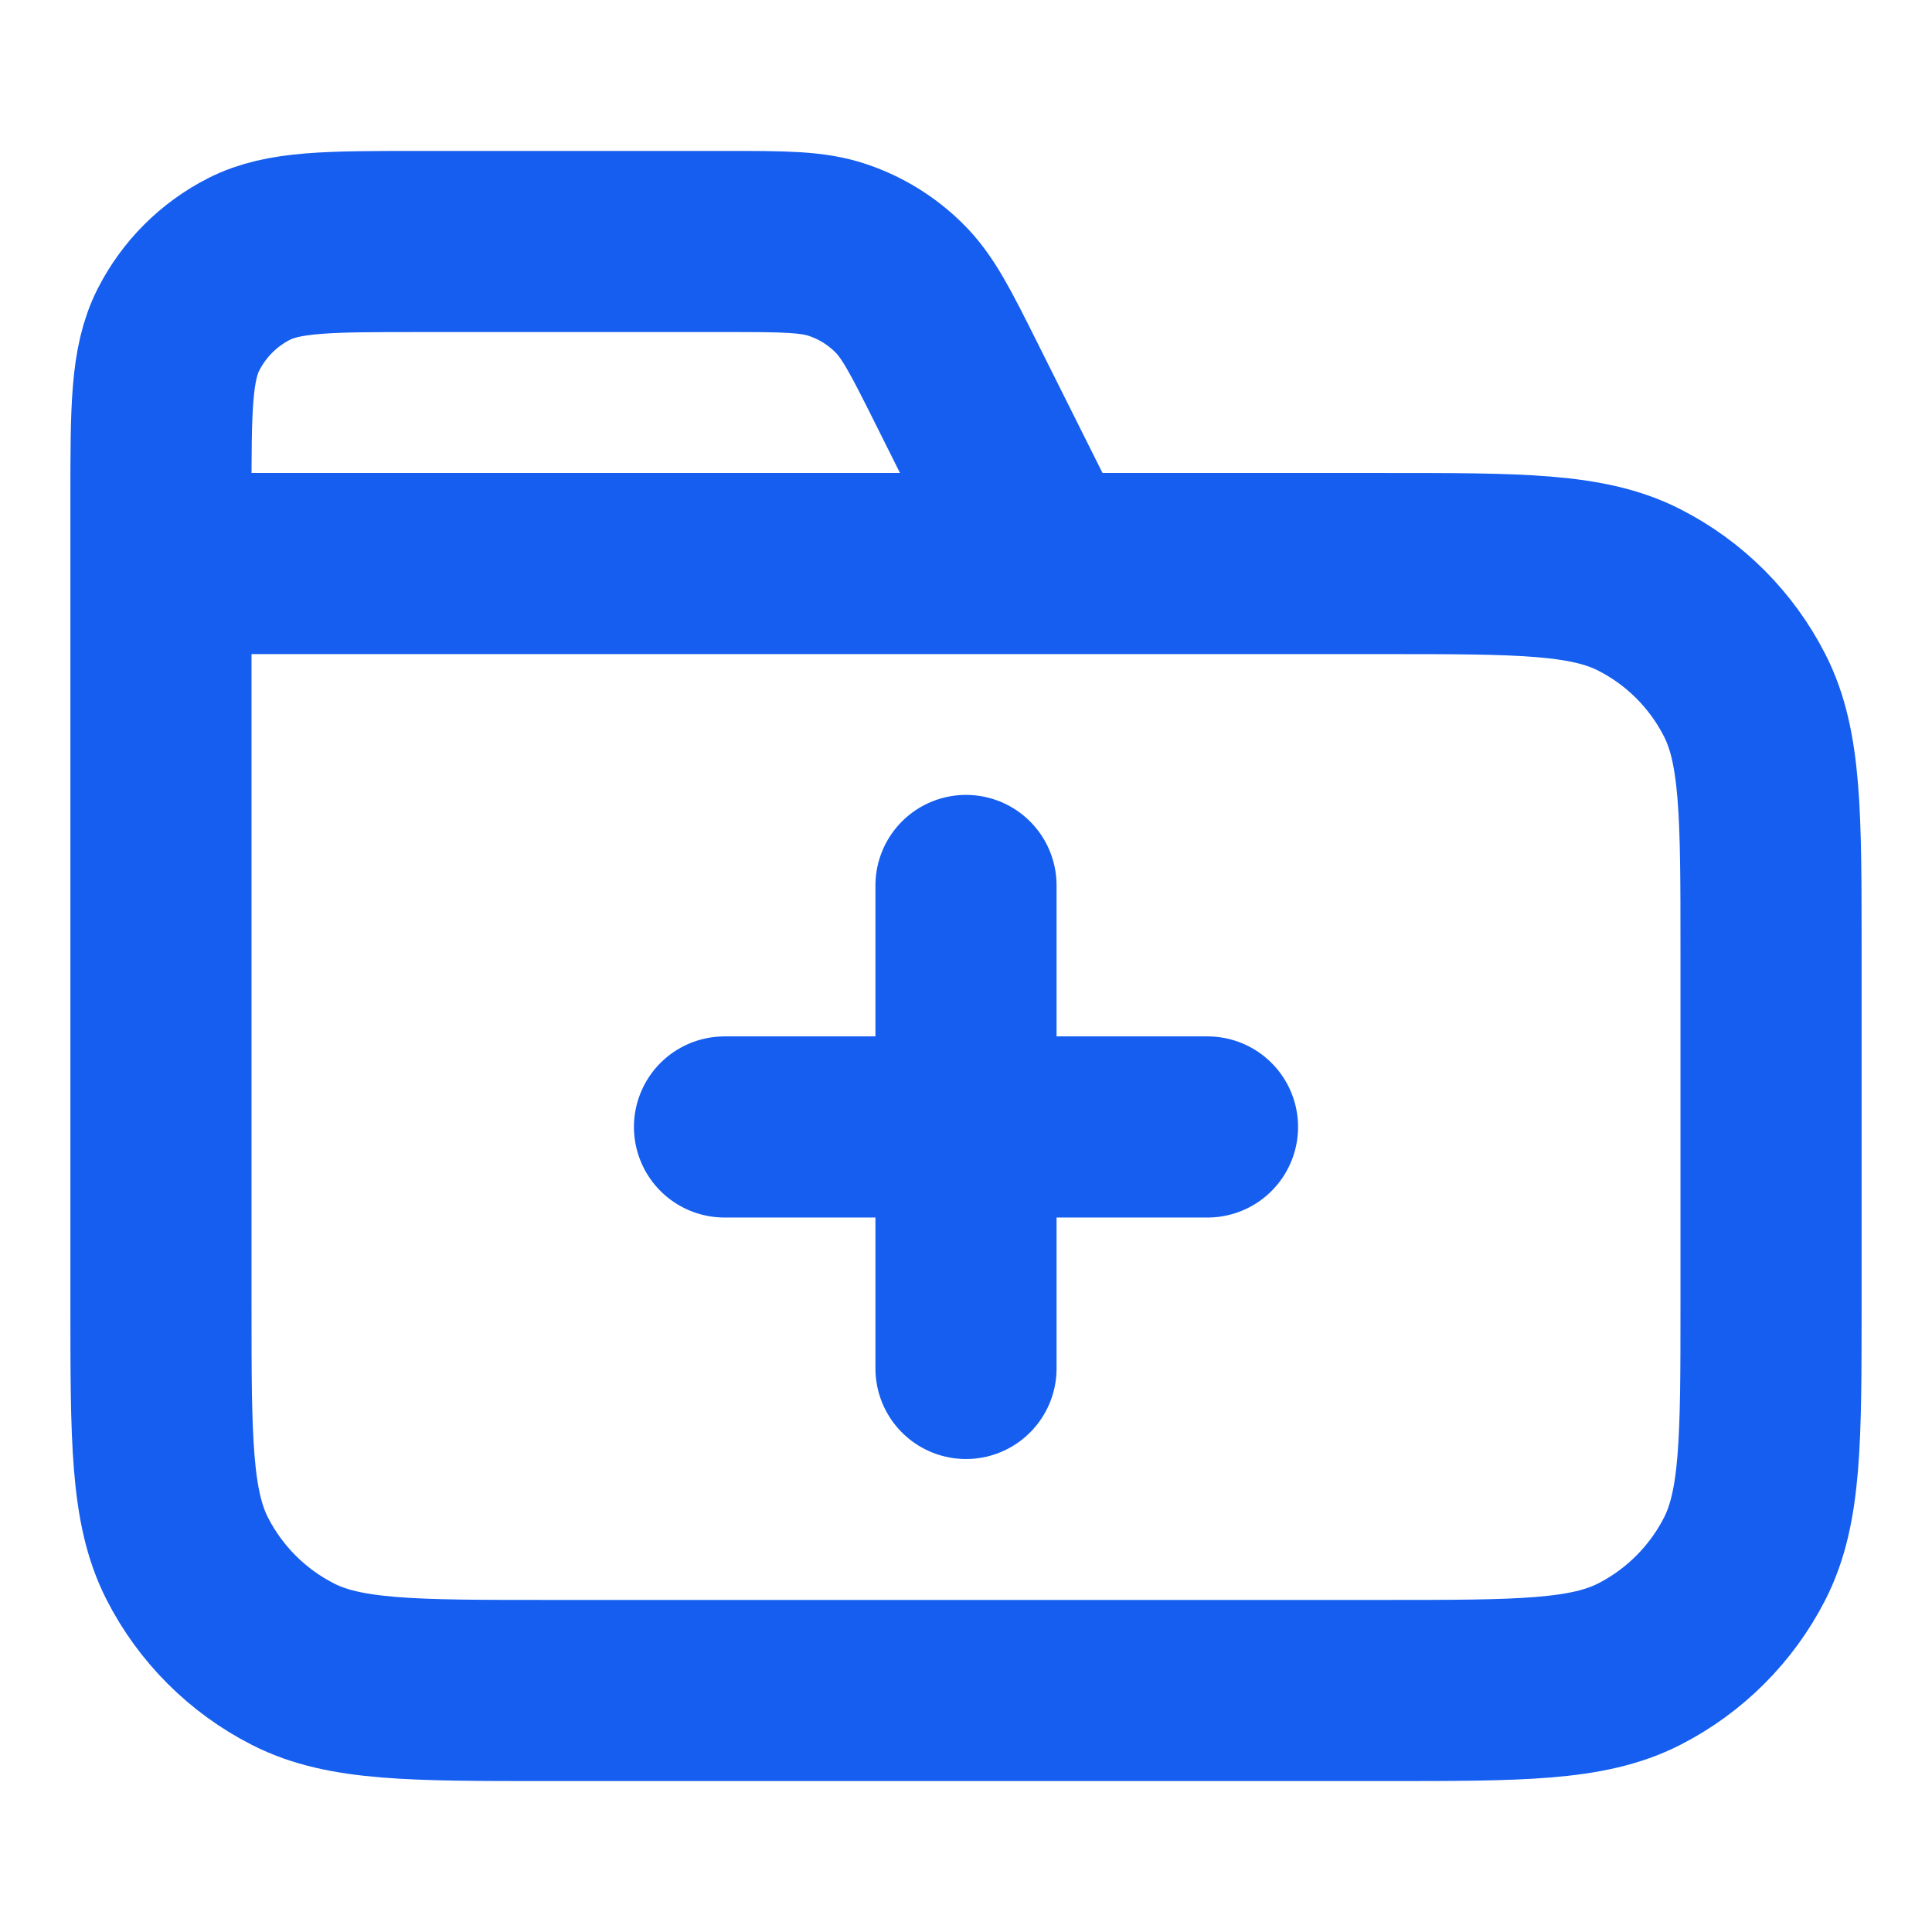
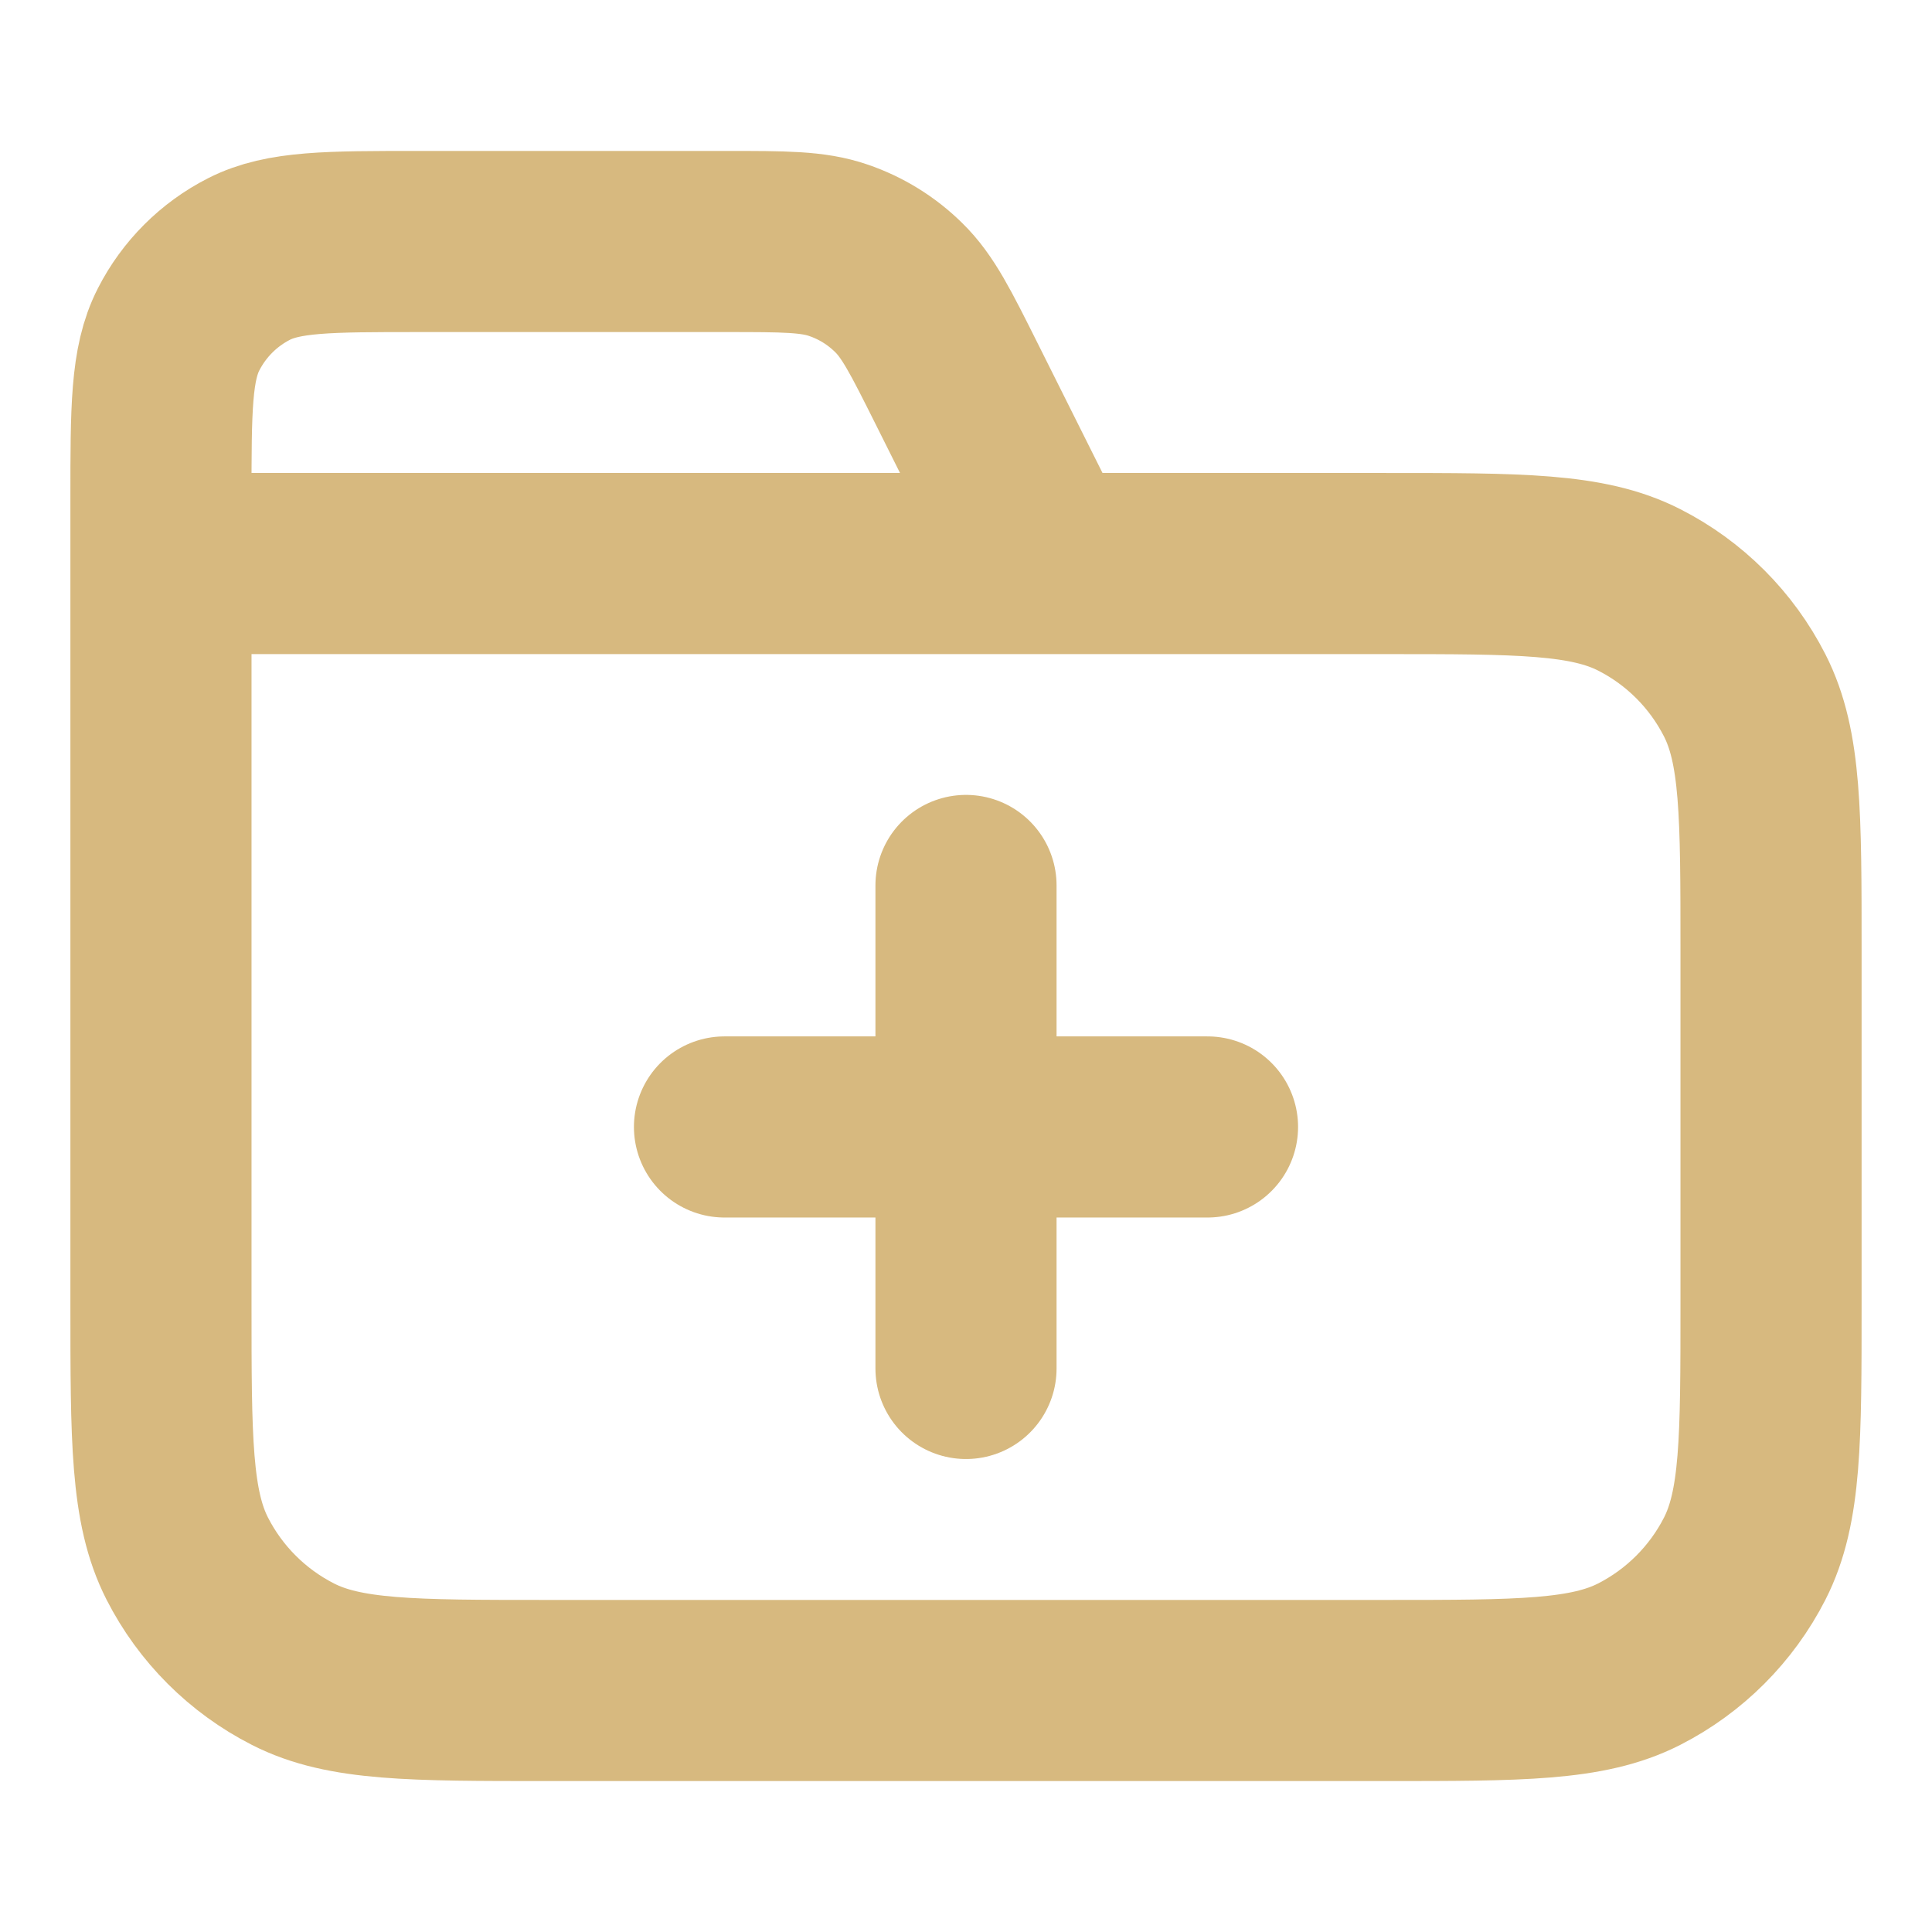
<svg xmlns="http://www.w3.org/2000/svg" width="16" height="16" viewBox="0 0 16 16" fill="none">
-   <path d="M8.667 4.667L7.923 3.179C7.709 2.751 7.602 2.537 7.442 2.381C7.301 2.242 7.131 2.137 6.944 2.073C6.733 2 6.494 2 6.015 2H3.467C2.72 2 2.347 2 2.062 2.145C1.811 2.273 1.607 2.477 1.479 2.728C1.333 3.013 1.333 3.387 1.333 4.133V4.667M1.333 4.667H11.467C12.587 4.667 13.147 4.667 13.575 4.885C13.951 5.076 14.257 5.382 14.449 5.759C14.667 6.187 14.667 6.747 14.667 7.867V10.8C14.667 11.92 14.667 12.48 14.449 12.908C14.257 13.284 13.951 13.59 13.575 13.782C13.147 14 12.587 14 11.467 14H4.534C3.413 14 2.853 14 2.426 13.782C2.049 13.59 1.743 13.284 1.551 12.908C1.333 12.48 1.333 11.92 1.333 10.8V4.667ZM8 11.333V7.333M6 9.333H10" stroke="#155EEF" stroke-width="1.5" stroke-linecap="round" stroke-linejoin="round" />
+   <path d="M8.667 4.667L7.923 3.179C7.709 2.751 7.602 2.537 7.442 2.381C7.301 2.242 7.131 2.137 6.944 2.073C6.733 2 6.494 2 6.015 2H3.467C2.72 2 2.347 2 2.062 2.145C1.811 2.273 1.607 2.477 1.479 2.728C1.333 3.013 1.333 3.387 1.333 4.133V4.667M1.333 4.667H11.467C12.587 4.667 13.147 4.667 13.575 4.885C13.951 5.076 14.257 5.382 14.449 5.759C14.667 6.187 14.667 6.747 14.667 7.867V10.8C14.667 11.92 14.667 12.48 14.449 12.908C14.257 13.284 13.951 13.59 13.575 13.782C13.147 14 12.587 14 11.467 14H4.534C3.413 14 2.853 14 2.426 13.782C2.049 13.59 1.743 13.284 1.551 12.908C1.333 12.48 1.333 11.92 1.333 10.8V4.667ZM8 11.333V7.333M6 9.333H10" stroke="#d7b97f" stroke-width="1.5" stroke-linecap="round" stroke-linejoin="round" />
</svg>
